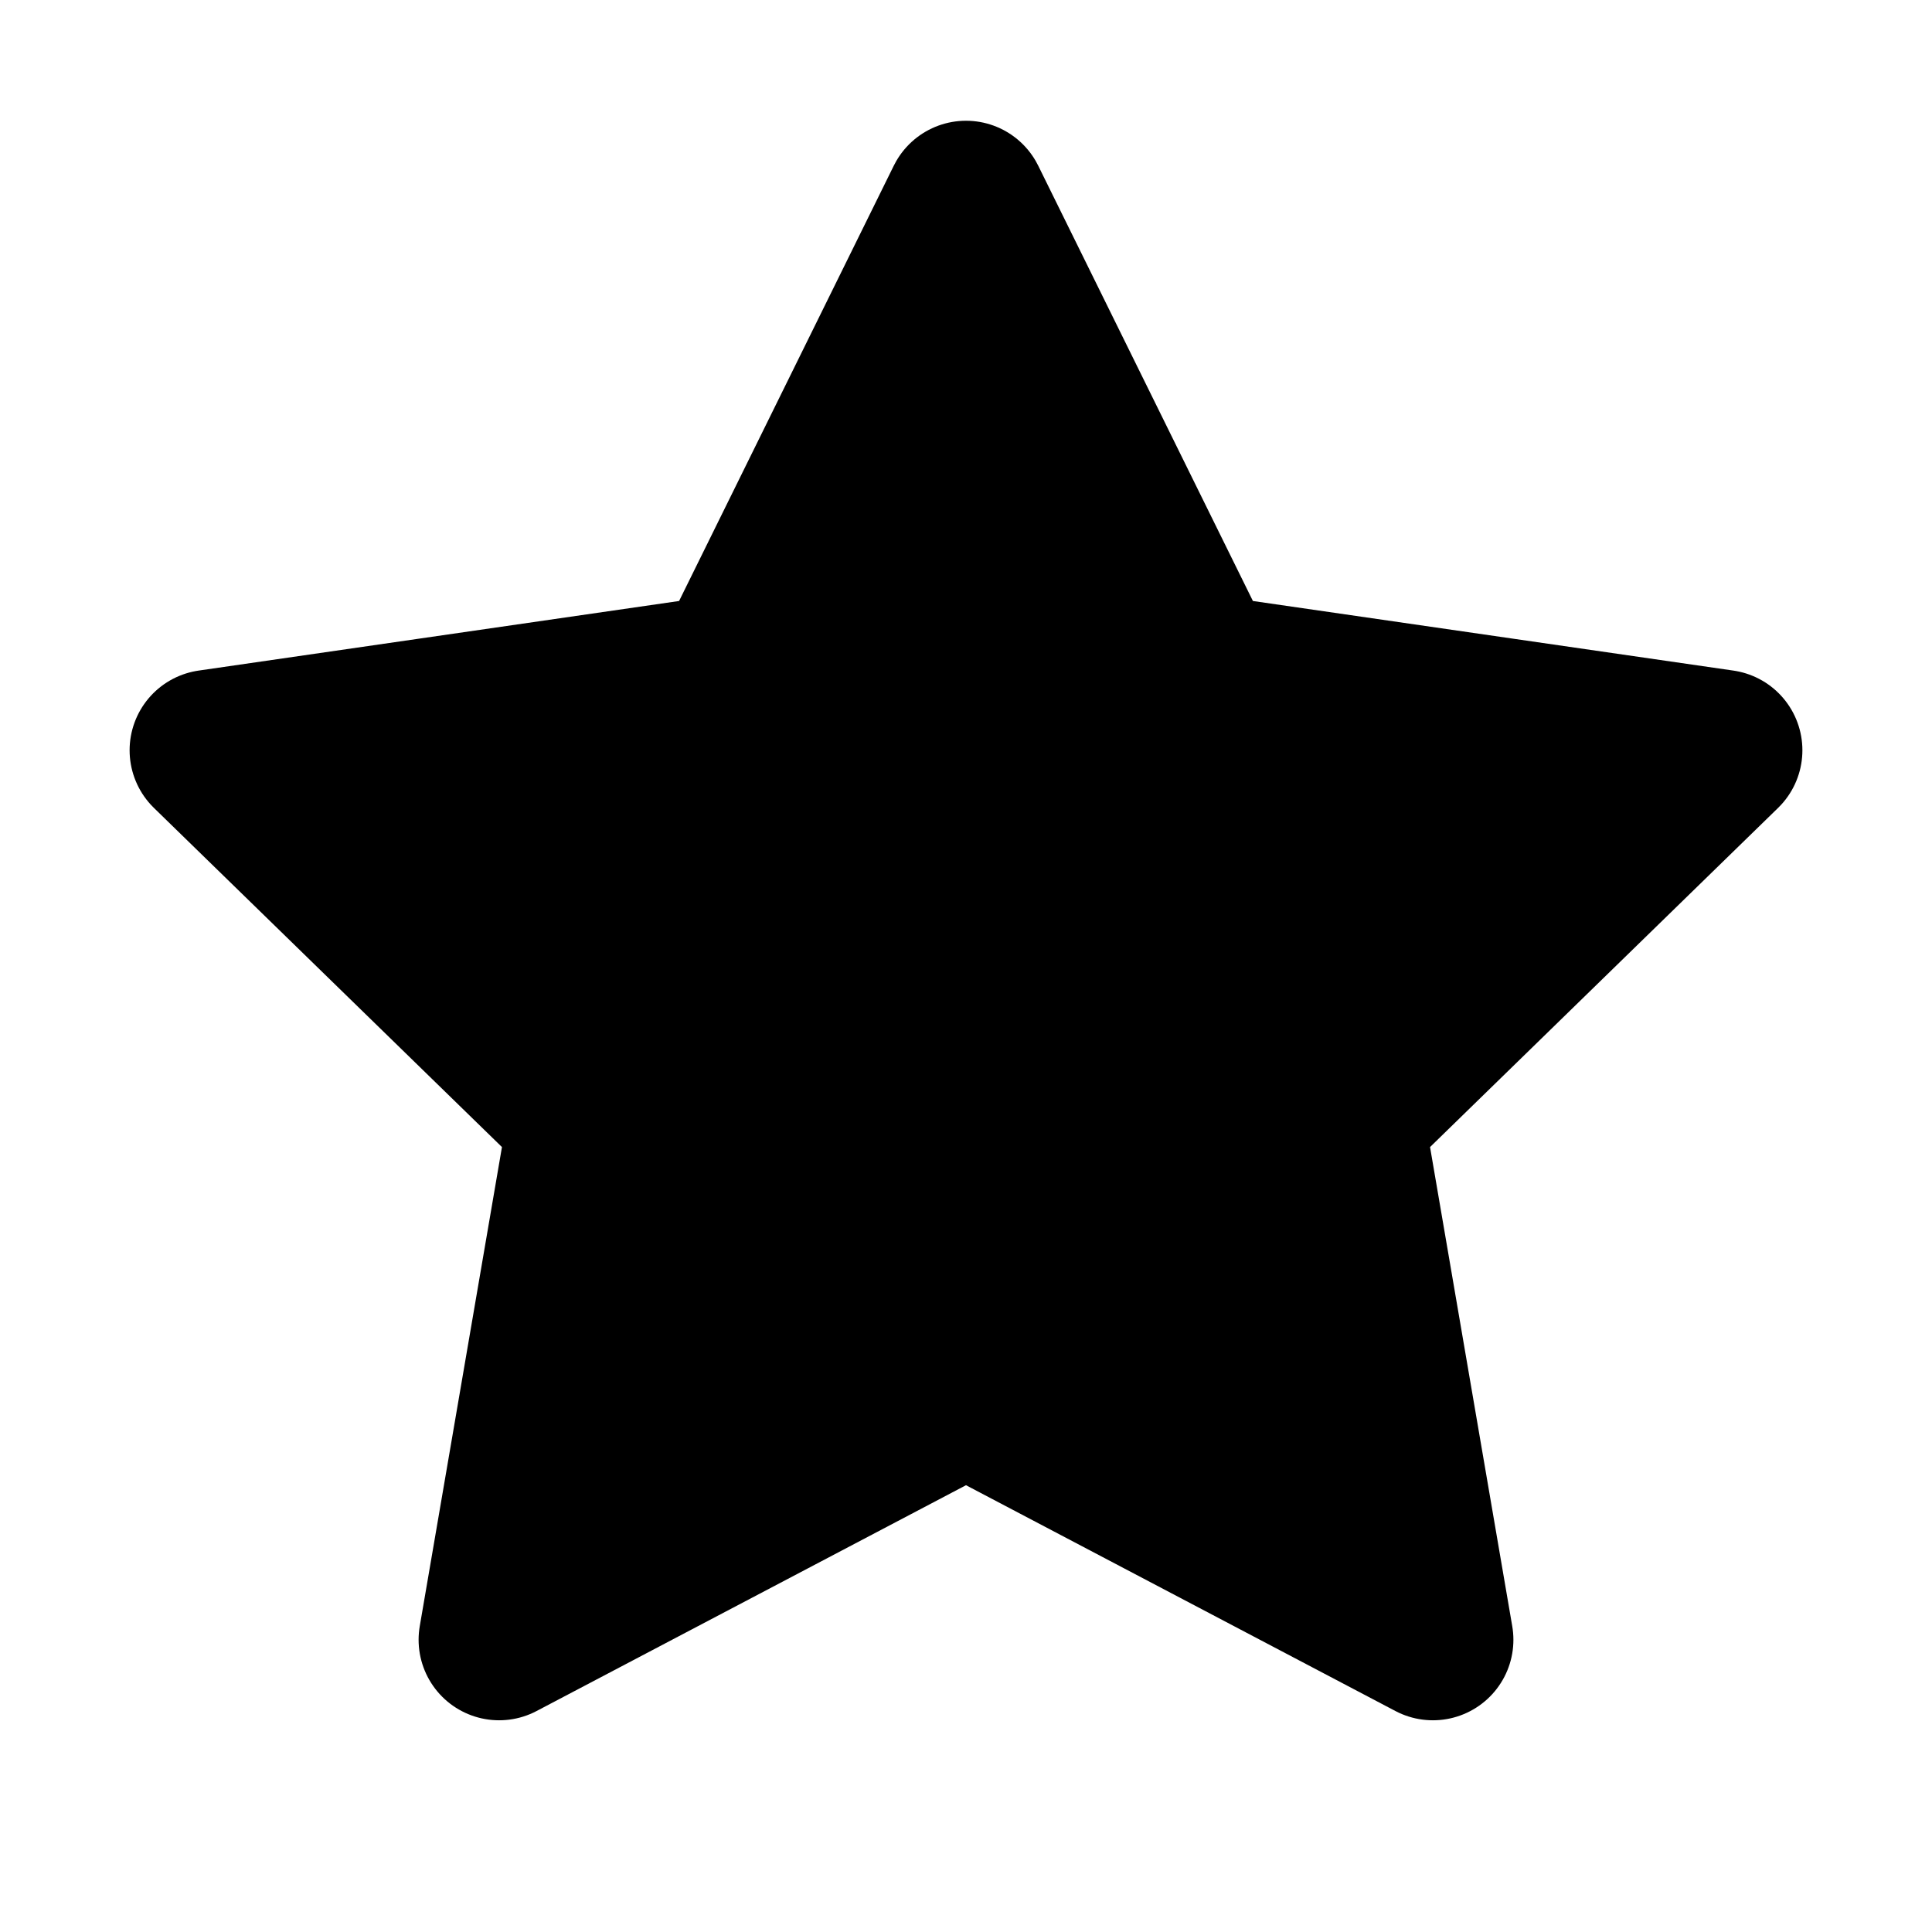
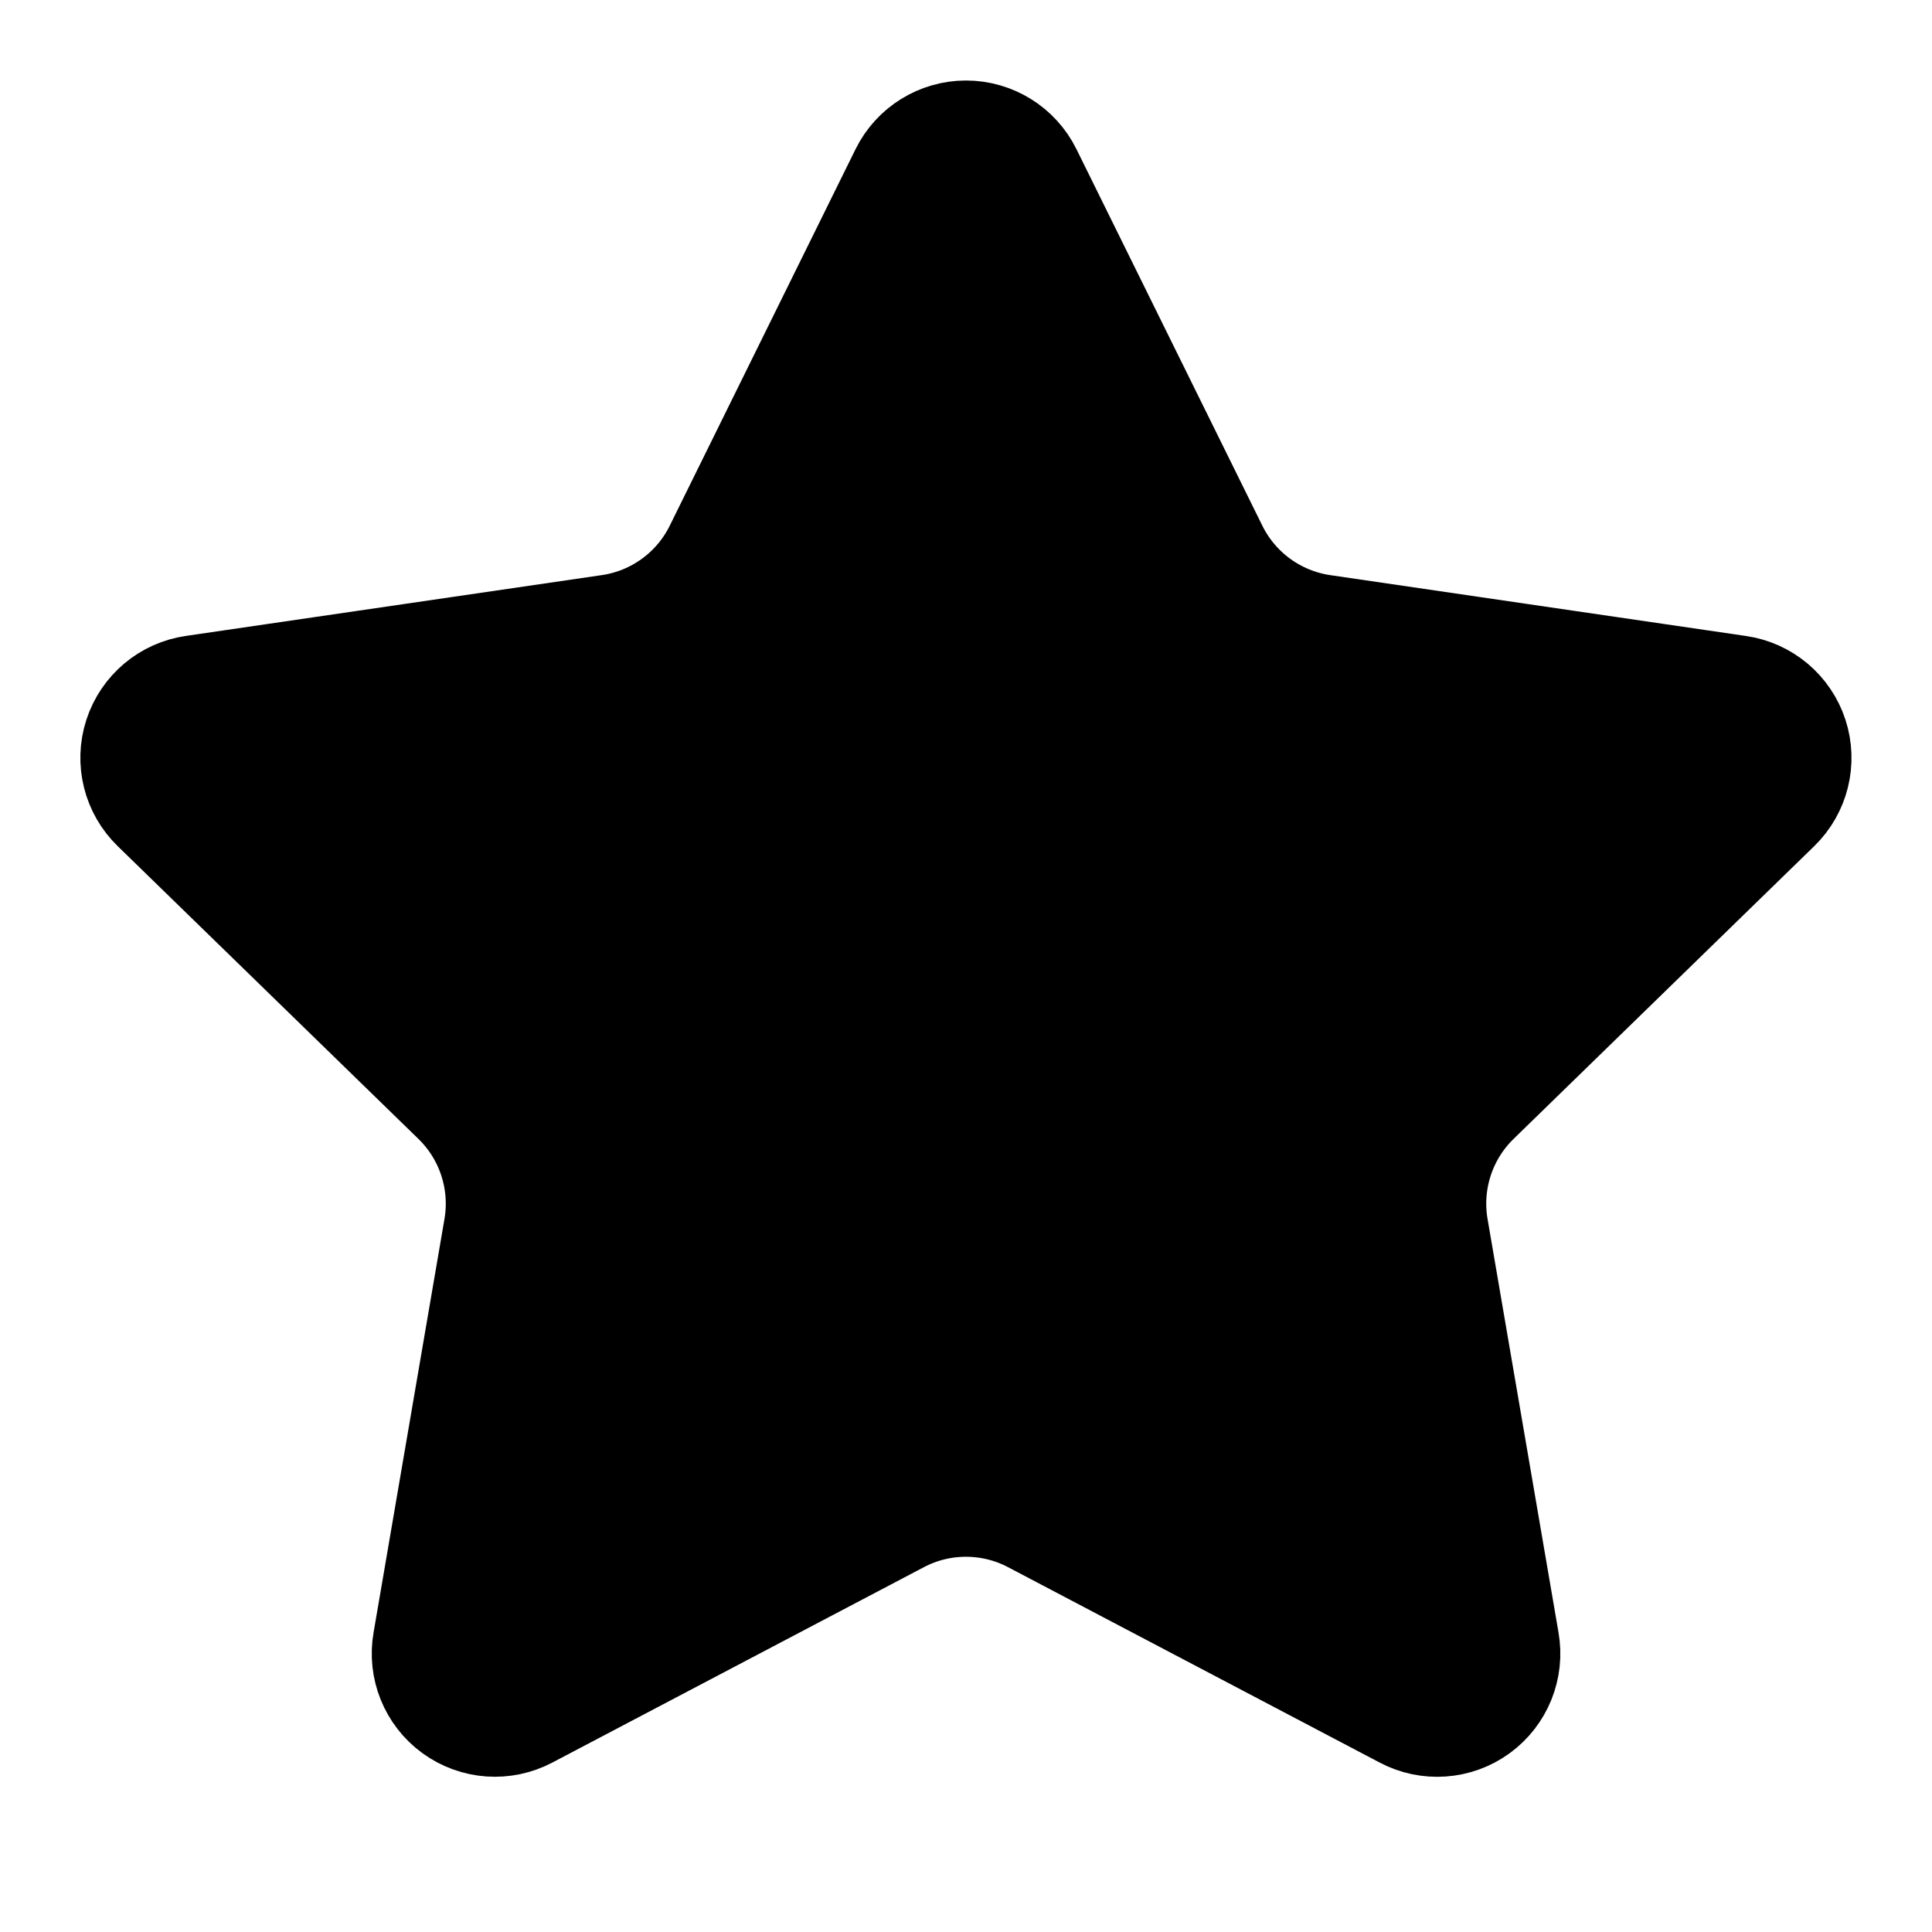
<svg xmlns="http://www.w3.org/2000/svg" viewBox="0 0 24 24" fill="#000" stroke="#000" stroke-width="2" stroke-linecap="round" stroke-linejoin="round">
-   <path d="m12 2.5 2.9 5.88 6.49.94-4.7 4.58 1.11 6.47L12 17.32l-5.8 3.05 1.11-6.47-4.7-4.58 6.49-.94L12 2.5z" />
+   <path d="M11.525 2.295a.53.53 0 0 1 .95 0l2.31 4.679a2.123 2.123 0 0 0 1.595 1.16l5.166.756a.53.53 0 0 1 .294.904l-3.736 3.638a2.123 2.123 0 0 0-.611 1.878l.882 5.14a.53.53 0 0 1-.771.56l-4.618-2.428a2.122 2.122 0 0 0-1.973 0L6.396 21.01a.53.53 0 0 1-.77-.56l.881-5.139a2.122 2.122 0 0 0-.611-1.879L2.16 9.795a.53.53 0 0 1 .294-.906l5.165-.755a2.122 2.122 0 0 0 1.597-1.16z" />
</svg>
